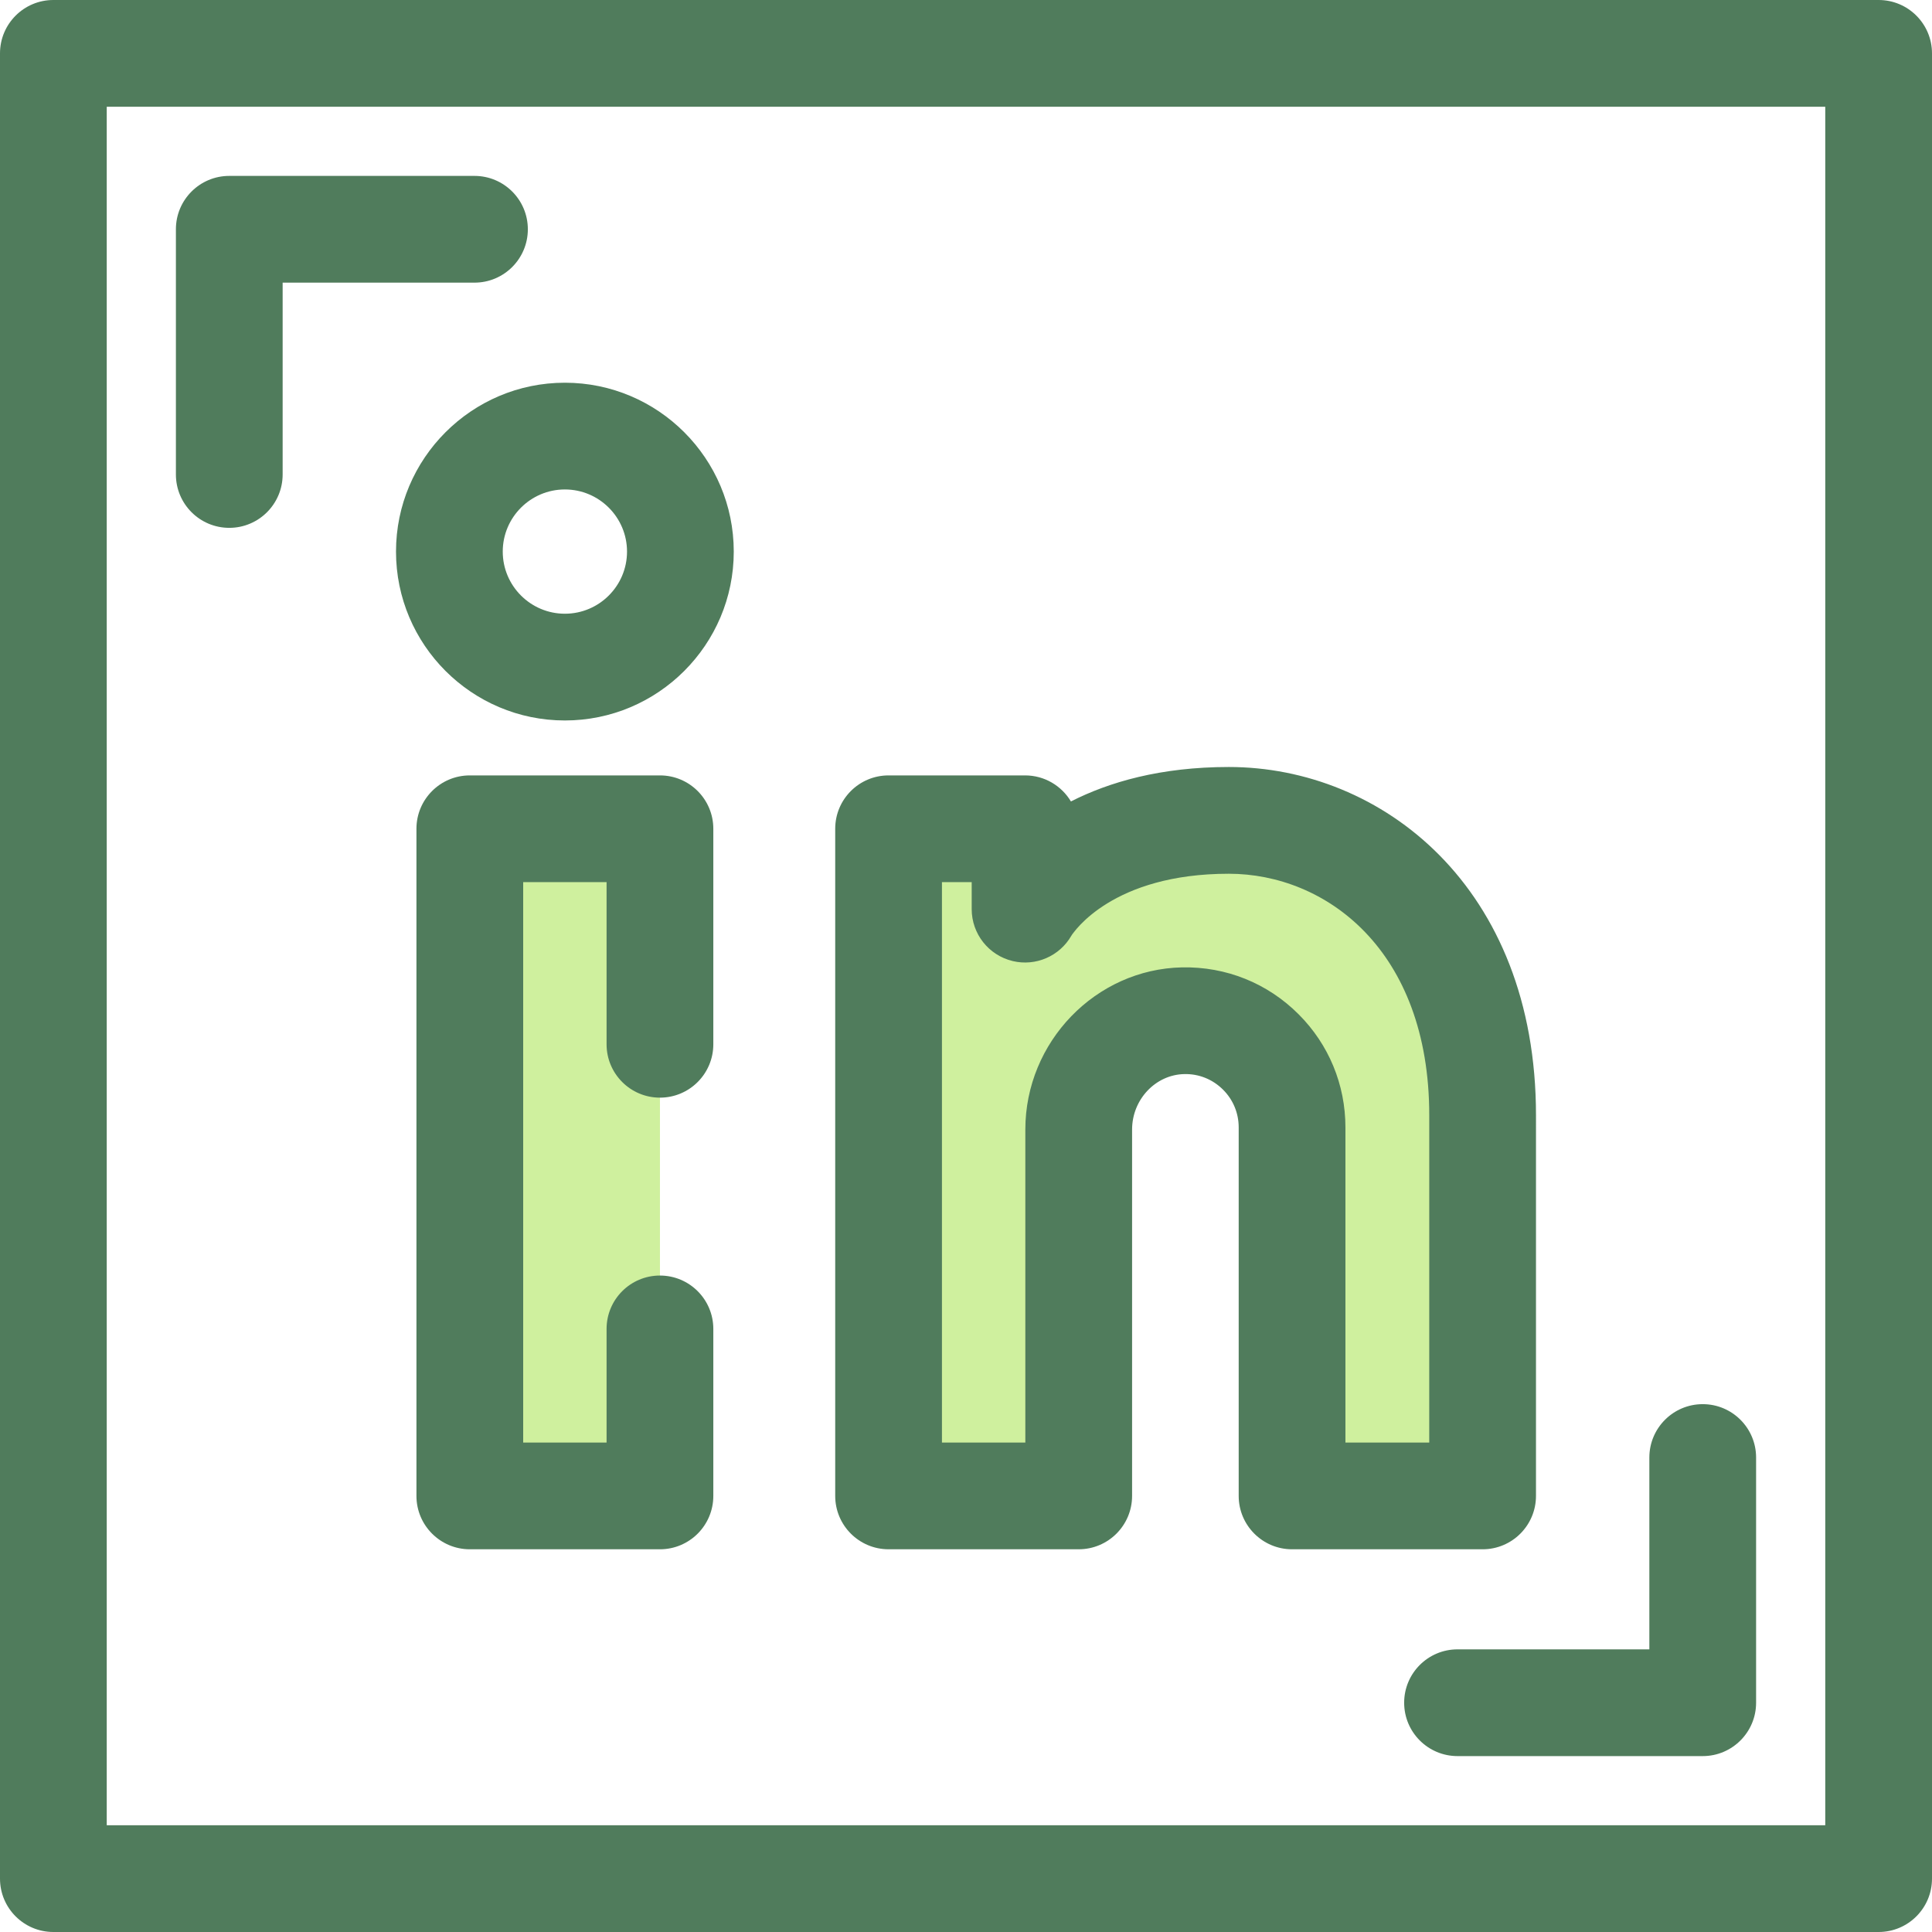
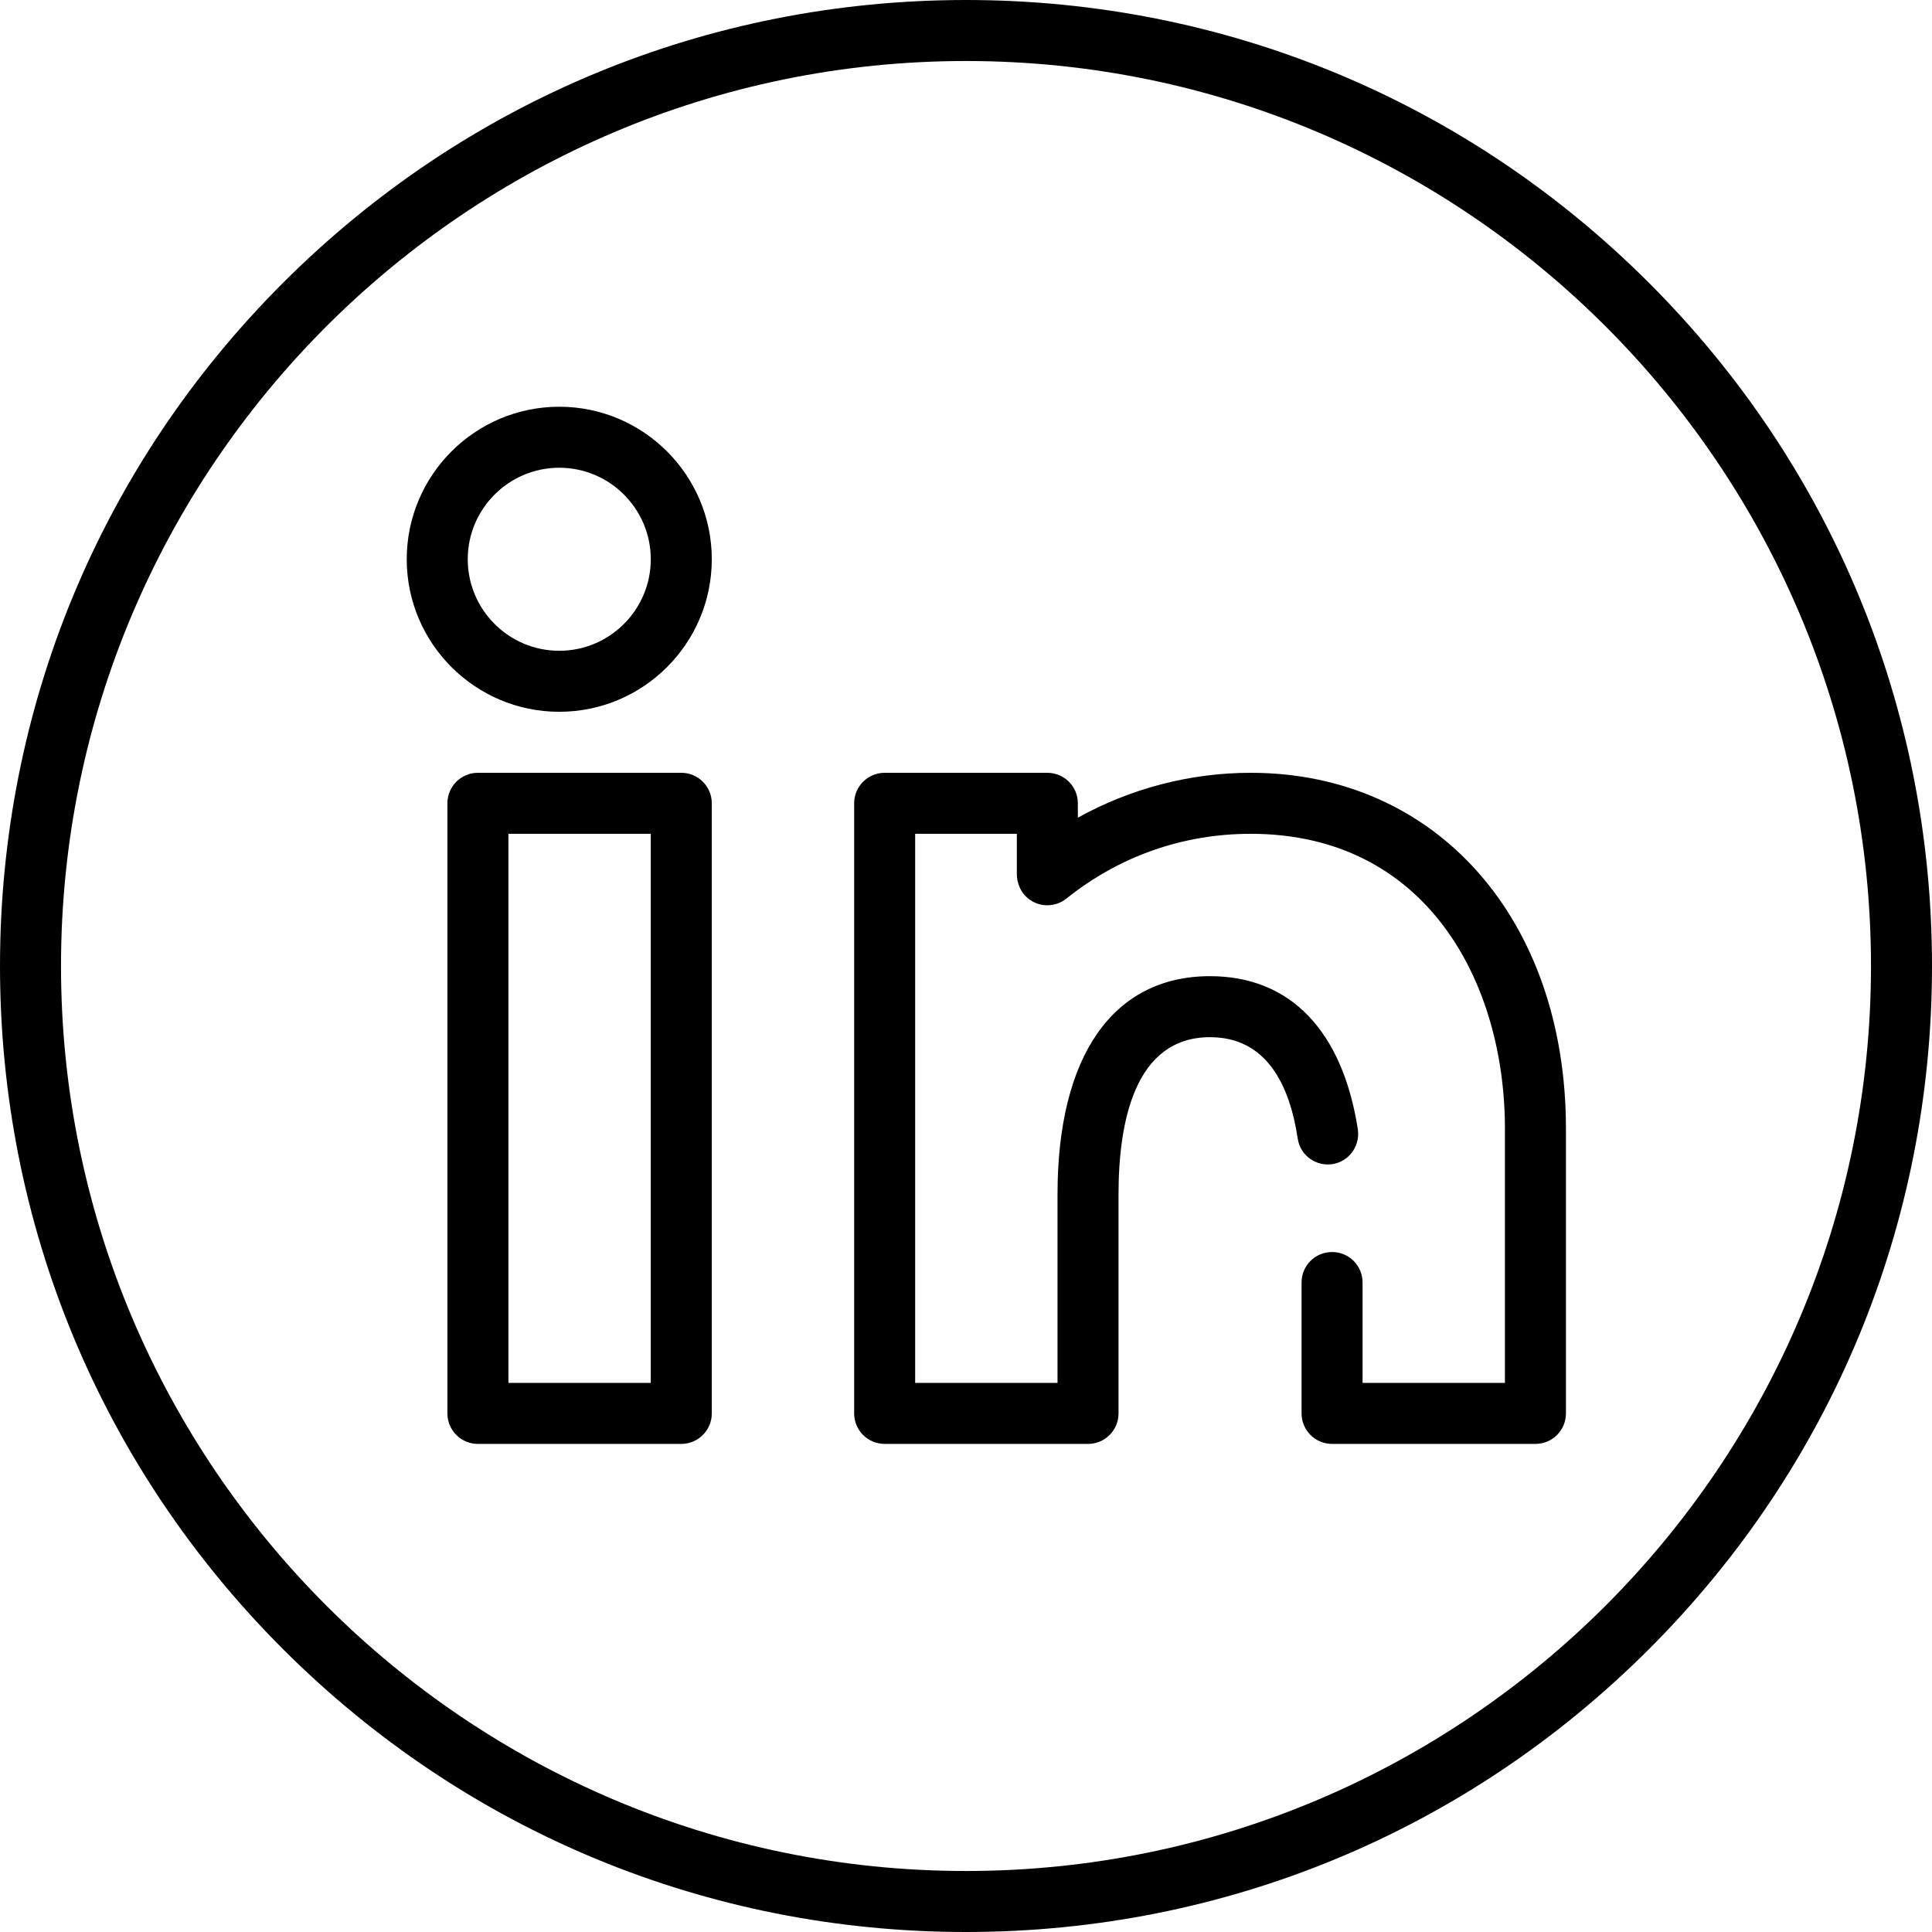
<svg xmlns="http://www.w3.org/2000/svg" version="1.1" id="Layer_1" x="0px" y="0px" viewBox="0 0 512 512" style="enable-background:new 0 0 512 512;" xml:space="preserve">
  <g>
-     <path style="fill:#507C5C;" d="M60.76,139.885c-7.812,0-14.144-6.332-14.144-14.144V60.76c0-7.812,6.332-14.144,14.144-14.144   h64.98c7.812,0,14.144,6.332,14.144,14.144s-6.332,14.144-14.144,14.144H74.903v50.837   C74.903,133.553,68.571,139.885,60.76,139.885z" />
-     <path style="fill:#507C5C;" d="M451.24,465.384h-64.98c-7.812,0-14.144-6.332-14.144-14.144s6.332-14.144,14.144-14.144h50.836   V386.26c0-7.812,6.332-14.144,14.144-14.144s14.144,6.332,14.144,14.144v64.98C465.384,459.05,459.05,465.384,451.24,465.384z" />
-     <path style="fill:#507C5C;" d="M497.856,512H14.144C6.332,512,0,505.668,0,497.856V14.144C0,6.332,6.332,0,14.144,0h483.713   C505.668,0,512,6.332,512,14.144v483.713C512,505.668,505.668,512,497.856,512z M28.287,483.713h455.425V28.287H28.287V483.713z" />
+     <g>
+       <path d="M437.019,74.982C388.667,26.628,324.379,0,256,0S123.333,26.628,74.981,74.982C26.628,123.333,0,187.621,0,256    s26.628,132.667,74.981,181.019C123.333,485.372,187.621,512,256,512s132.667-26.628,181.019-74.982    C485.372,388.667,512,324.379,512,256S485.372,123.333,437.019,74.982z M256,495.832C123.756,495.832,16.168,388.244,16.168,256    S123.756,16.168,256,16.168S495.832,123.756,495.832,256S388.244,495.832,256,495.832z" />
+     </g>
  </g>
-   <path style="fill:#CFF09E;" d="M285.871,396.432v-97.09c0-15.476,12.199-28.515,27.672-28.836  c8.042-0.167,15.342,3.028,20.587,8.275c5.117,5.113,8.28,12.183,8.28,19.991v97.662h50.496l0.003-100.848  c0-54.297-36.605-78.178-67.266-78.178c-40.93,0-53.985,23.517-53.988,23.524v-21.296h-36.171v176.797H285.871z" />
-   <path style="fill:#507C5C;" d="M392.906,410.576h-50.496c-7.812,0-14.144-6.332-14.144-14.144V298.77  c0-3.776-1.468-7.322-4.133-9.985c-2.751-2.751-6.416-4.242-10.298-4.14c-7.621,0.158-13.821,6.751-13.821,14.695v97.09  c0,7.812-6.332,14.144-14.144,14.144h-50.387c-7.812,0-14.144-6.332-14.144-14.144V219.634c0-7.812,6.332-14.144,14.144-14.144  h36.171c5.165,0,9.684,2.769,12.152,6.902c10.097-5.136,23.76-9.13,41.837-9.13c40.456,0,81.411,31.711,81.411,92.321  l-0.003,100.848C407.05,404.244,400.718,410.576,392.906,410.576z M356.554,382.289h22.21l0.003-86.705  c0-43.995-27.538-64.033-53.124-64.033c-30.781,0-41.055,15.37-41.748,16.466c-3.105,5.369-9.391,8.121-15.49,6.68  c-6.384-1.506-10.895-7.206-10.895-13.765v-7.154h-7.884v148.51h22.099v-82.947c0-23.222,18.627-42.502,41.523-42.977  c11.663-0.231,22.634,4.168,30.883,12.415c8.01,8.003,12.422,18.655,12.422,29.992L356.554,382.289L356.554,382.289z   M284.306,247.256c-0.127,0.255-0.262,0.502-0.402,0.747C284.194,247.528,284.306,247.258,284.306,247.256z" />
-   <polyline style="fill:#CFF09E;" points="174.893,352.177 174.893,396.432 124.507,396.432 124.507,219.634 174.893,219.634   174.893,276.745 " />
  <g>
-     <path style="fill:#507C5C;" d="M174.893,410.576h-50.387c-7.812,0-14.144-6.332-14.144-14.144V219.634   c0-7.812,6.332-14.144,14.144-14.144h50.387c7.812,0,14.144,6.332,14.144,14.144v57.111c0,7.812-6.332,14.144-14.144,14.144   s-14.144-6.332-14.144-14.144v-42.967H138.65v148.511h22.099v-30.112c0-7.812,6.332-14.144,14.144-14.144   c7.812,0,14.144,6.332,14.144,14.144v44.255C189.037,404.244,182.705,410.576,174.893,410.576z" />
-     <path style="fill:#507C5C;" d="M149.701,190.932c-24.678,0-44.755-20.077-44.755-44.755s20.077-44.753,44.755-44.753   c24.676,0,44.753,20.075,44.753,44.753S174.377,190.932,149.701,190.932z M149.701,129.711c-9.08,0-16.467,7.387-16.467,16.466   c0,9.08,7.387,16.467,16.467,16.467c9.079,0,16.466-7.387,16.466-16.467C166.167,137.099,158.779,129.711,149.701,129.711z" />
+     <g>
+       <path d="M180.547,204.8h-53.895c-4.465,0-8.084,3.619-8.084,8.084v161.684c0,4.466,3.62,8.084,8.084,8.084h53.895    c4.465,0,8.084-3.619,8.084-8.084V212.884C188.632,208.419,185.012,204.8,180.547,204.8z M172.463,366.484h-37.726V220.968h37.726    V366.484z" />
+     </g>
+   </g>
+   <g>
+     <g>
+       <path d="M148.21,107.789c-22.289,0-40.421,18.132-40.421,40.421c0,22.289,18.132,40.421,40.421,40.421    c22.289,0,40.421-18.132,40.421-40.421S170.499,107.789,148.21,107.789z M148.21,172.463c-13.373,0-24.253-10.88-24.253-24.253    c0-13.372,10.879-24.253,24.253-24.253c13.373,0,24.253,10.88,24.253,24.253C172.463,161.583,161.584,172.463,148.21,172.463z" />
+     </g>
+   </g>
+   <g>
+     <g>
+       <path d="M331.453,204.8c-16.054,0-31.87,4.156-45.811,11.896v-3.811c0-4.465-3.62-8.084-8.084-8.084h-43.116    c-4.465,0-8.084,3.62-8.084,8.084v161.684c0,4.465,3.62,8.084,8.084,8.084h53.895c4.465,0,8.084-3.62,8.084-8.084v-58.04    c0-19.008,4.207-41.665,24.253-41.665c14.959,0,21.095,12.619,23.247,26.923c0.59,3.922,3.989,6.808,7.957,6.808    c4.979,0,8.722-4.464,7.954-9.382c-4.059-25.974-17.828-40.517-39.158-40.517c-25.688,0-40.421,21.08-40.421,57.833v49.956    h-37.726V220.968h26.947v10.63c0,2.507,1.044,4.956,3.004,6.519c3.043,2.426,7.234,2.342,10.138,0.012    c14.001-11.226,30.888-17.161,48.837-17.161c46.537,0,67.368,39.249,67.368,78.147v67.368h-37.726v-26.62    c0-4.452-3.609-8.061-8.06-8.061h-0.047c-4.452,0-8.06,3.609-8.06,8.061v34.704c0,4.465,3.62,8.084,8.084,8.084h53.895    c4.465,0,8.084-3.62,8.084-8.084v-75.453C414.989,243.584,380.638,204.8,331.453,204.8z" />
+     </g>
  </g>
  <g>
</g>
  <g>
</g>
  <g>
</g>
  <g>
</g>
  <g>
</g>
  <g>
</g>
  <g>
</g>
  <g>
</g>
  <g>
</g>
  <g>
</g>
  <g>
</g>
  <g>
</g>
  <g>
</g>
  <g>
</g>
  <g>
</g>
</svg>
